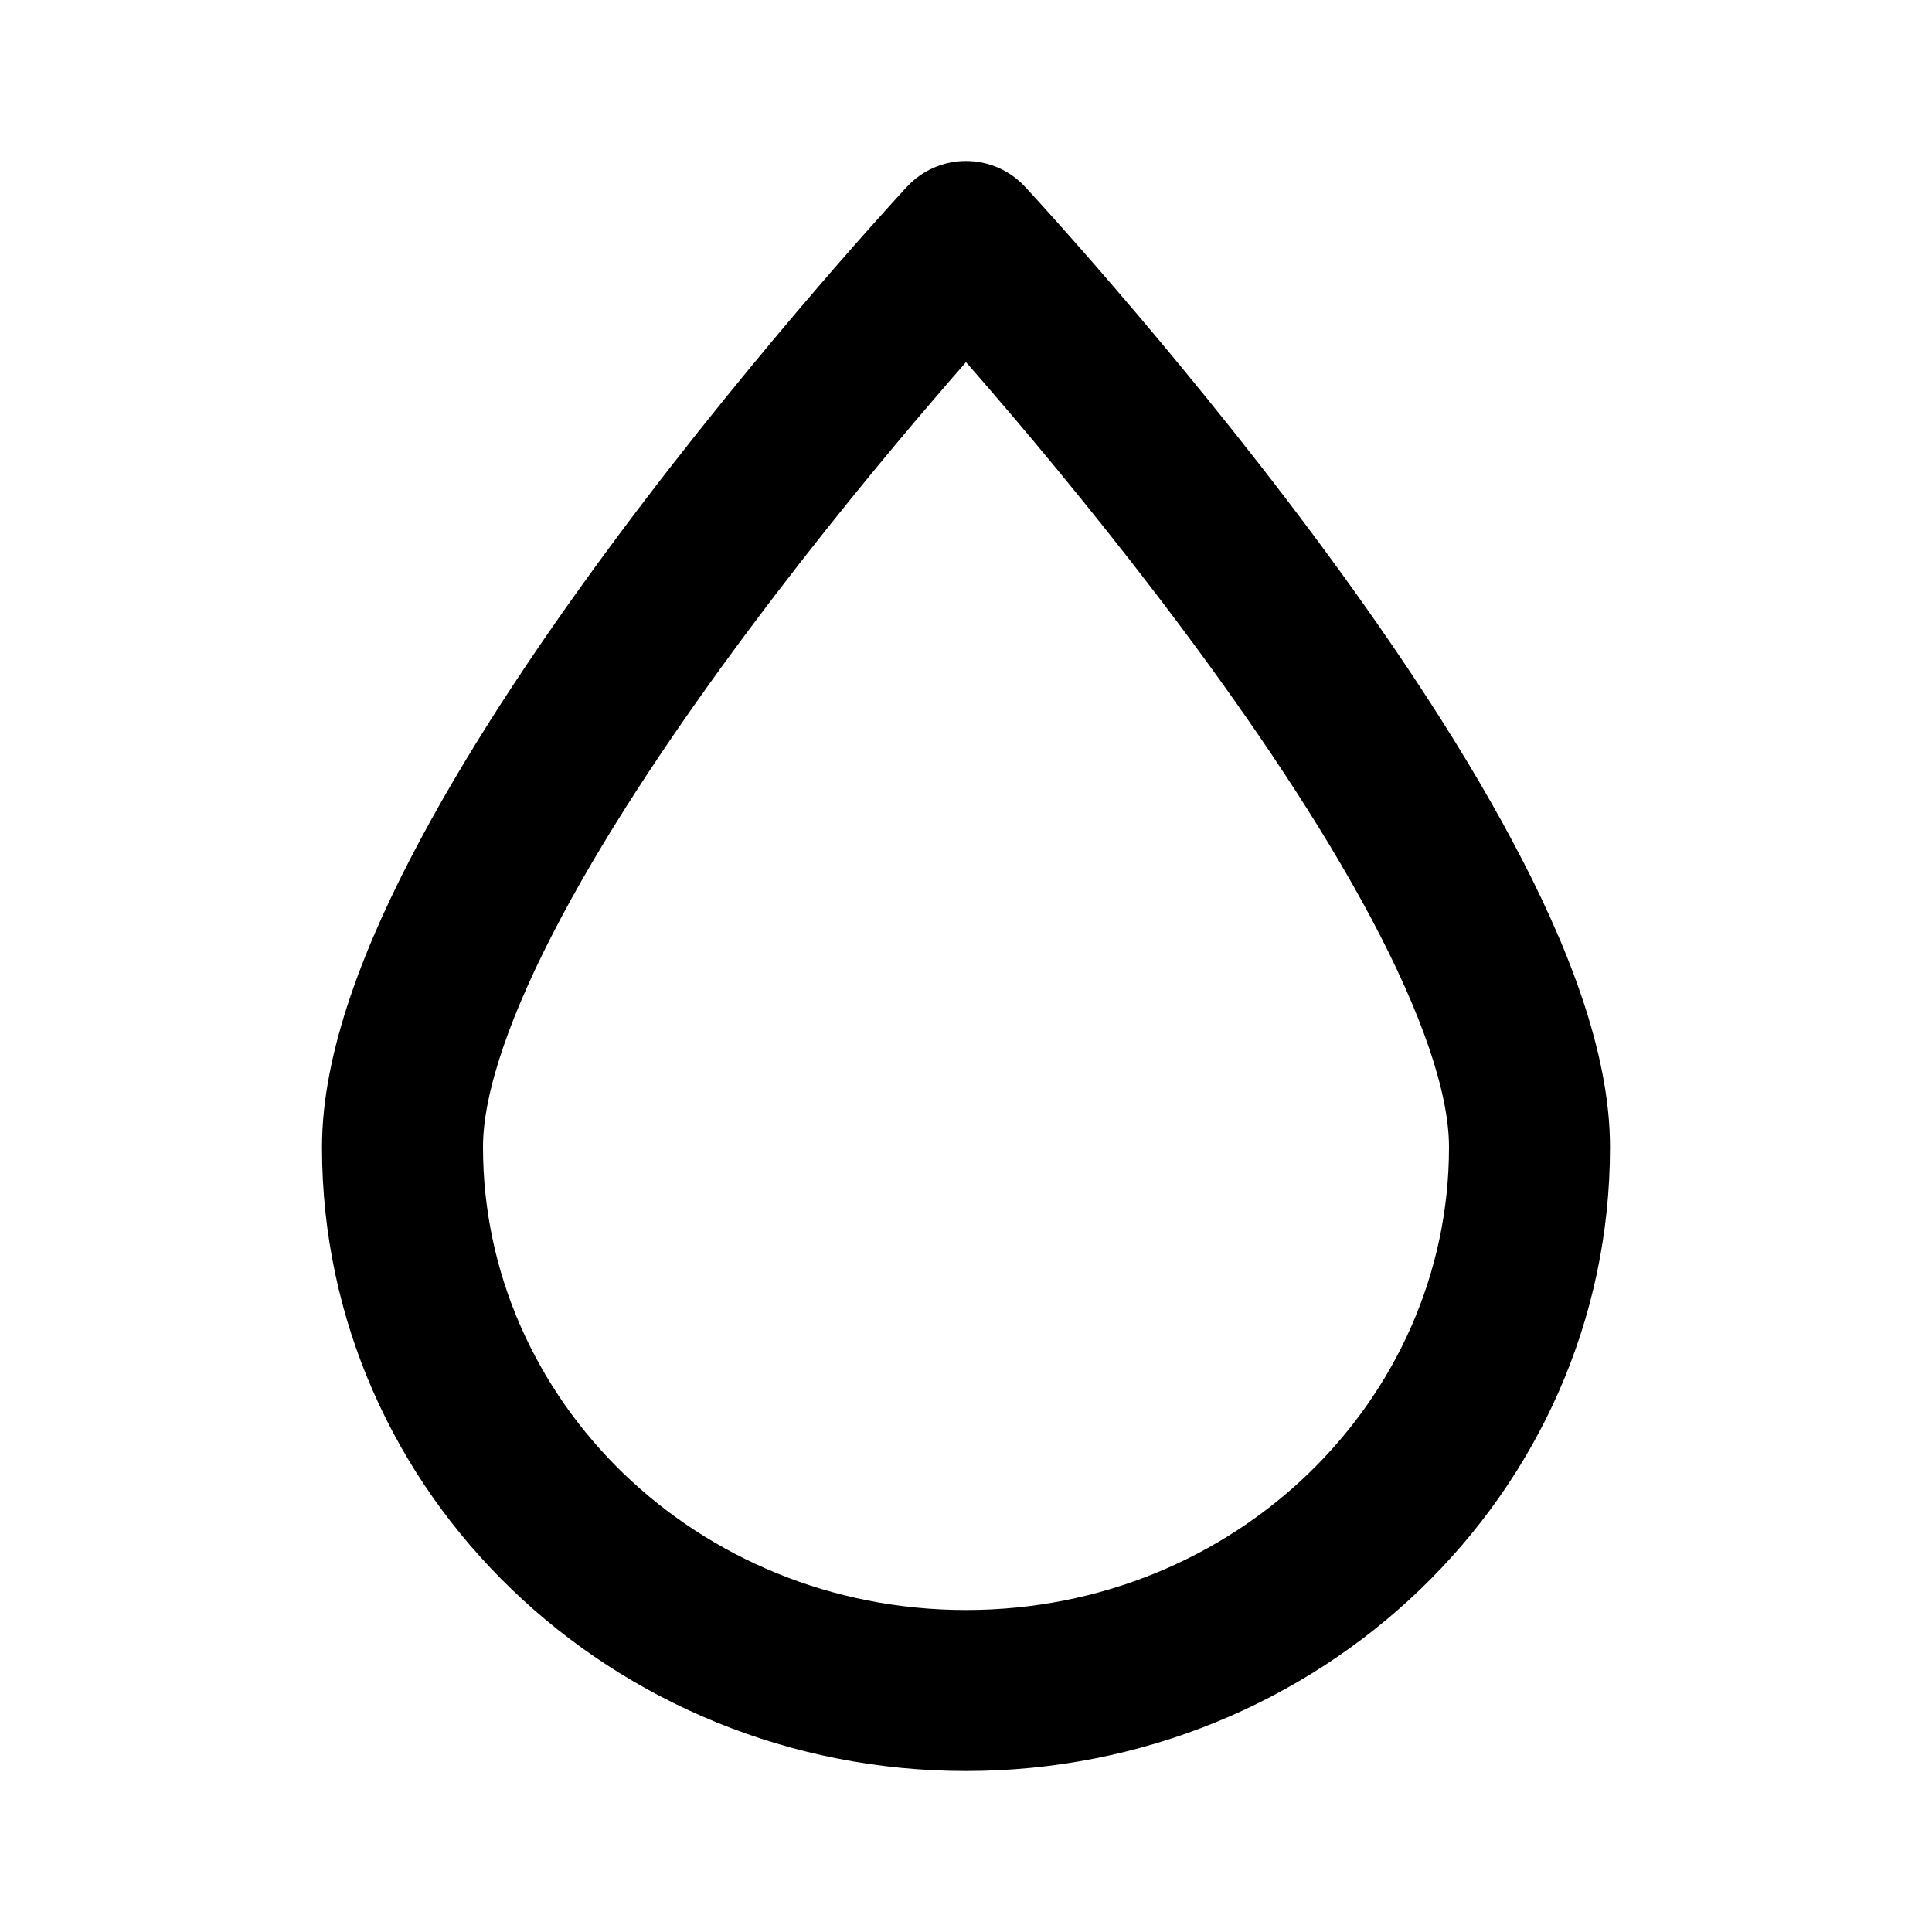
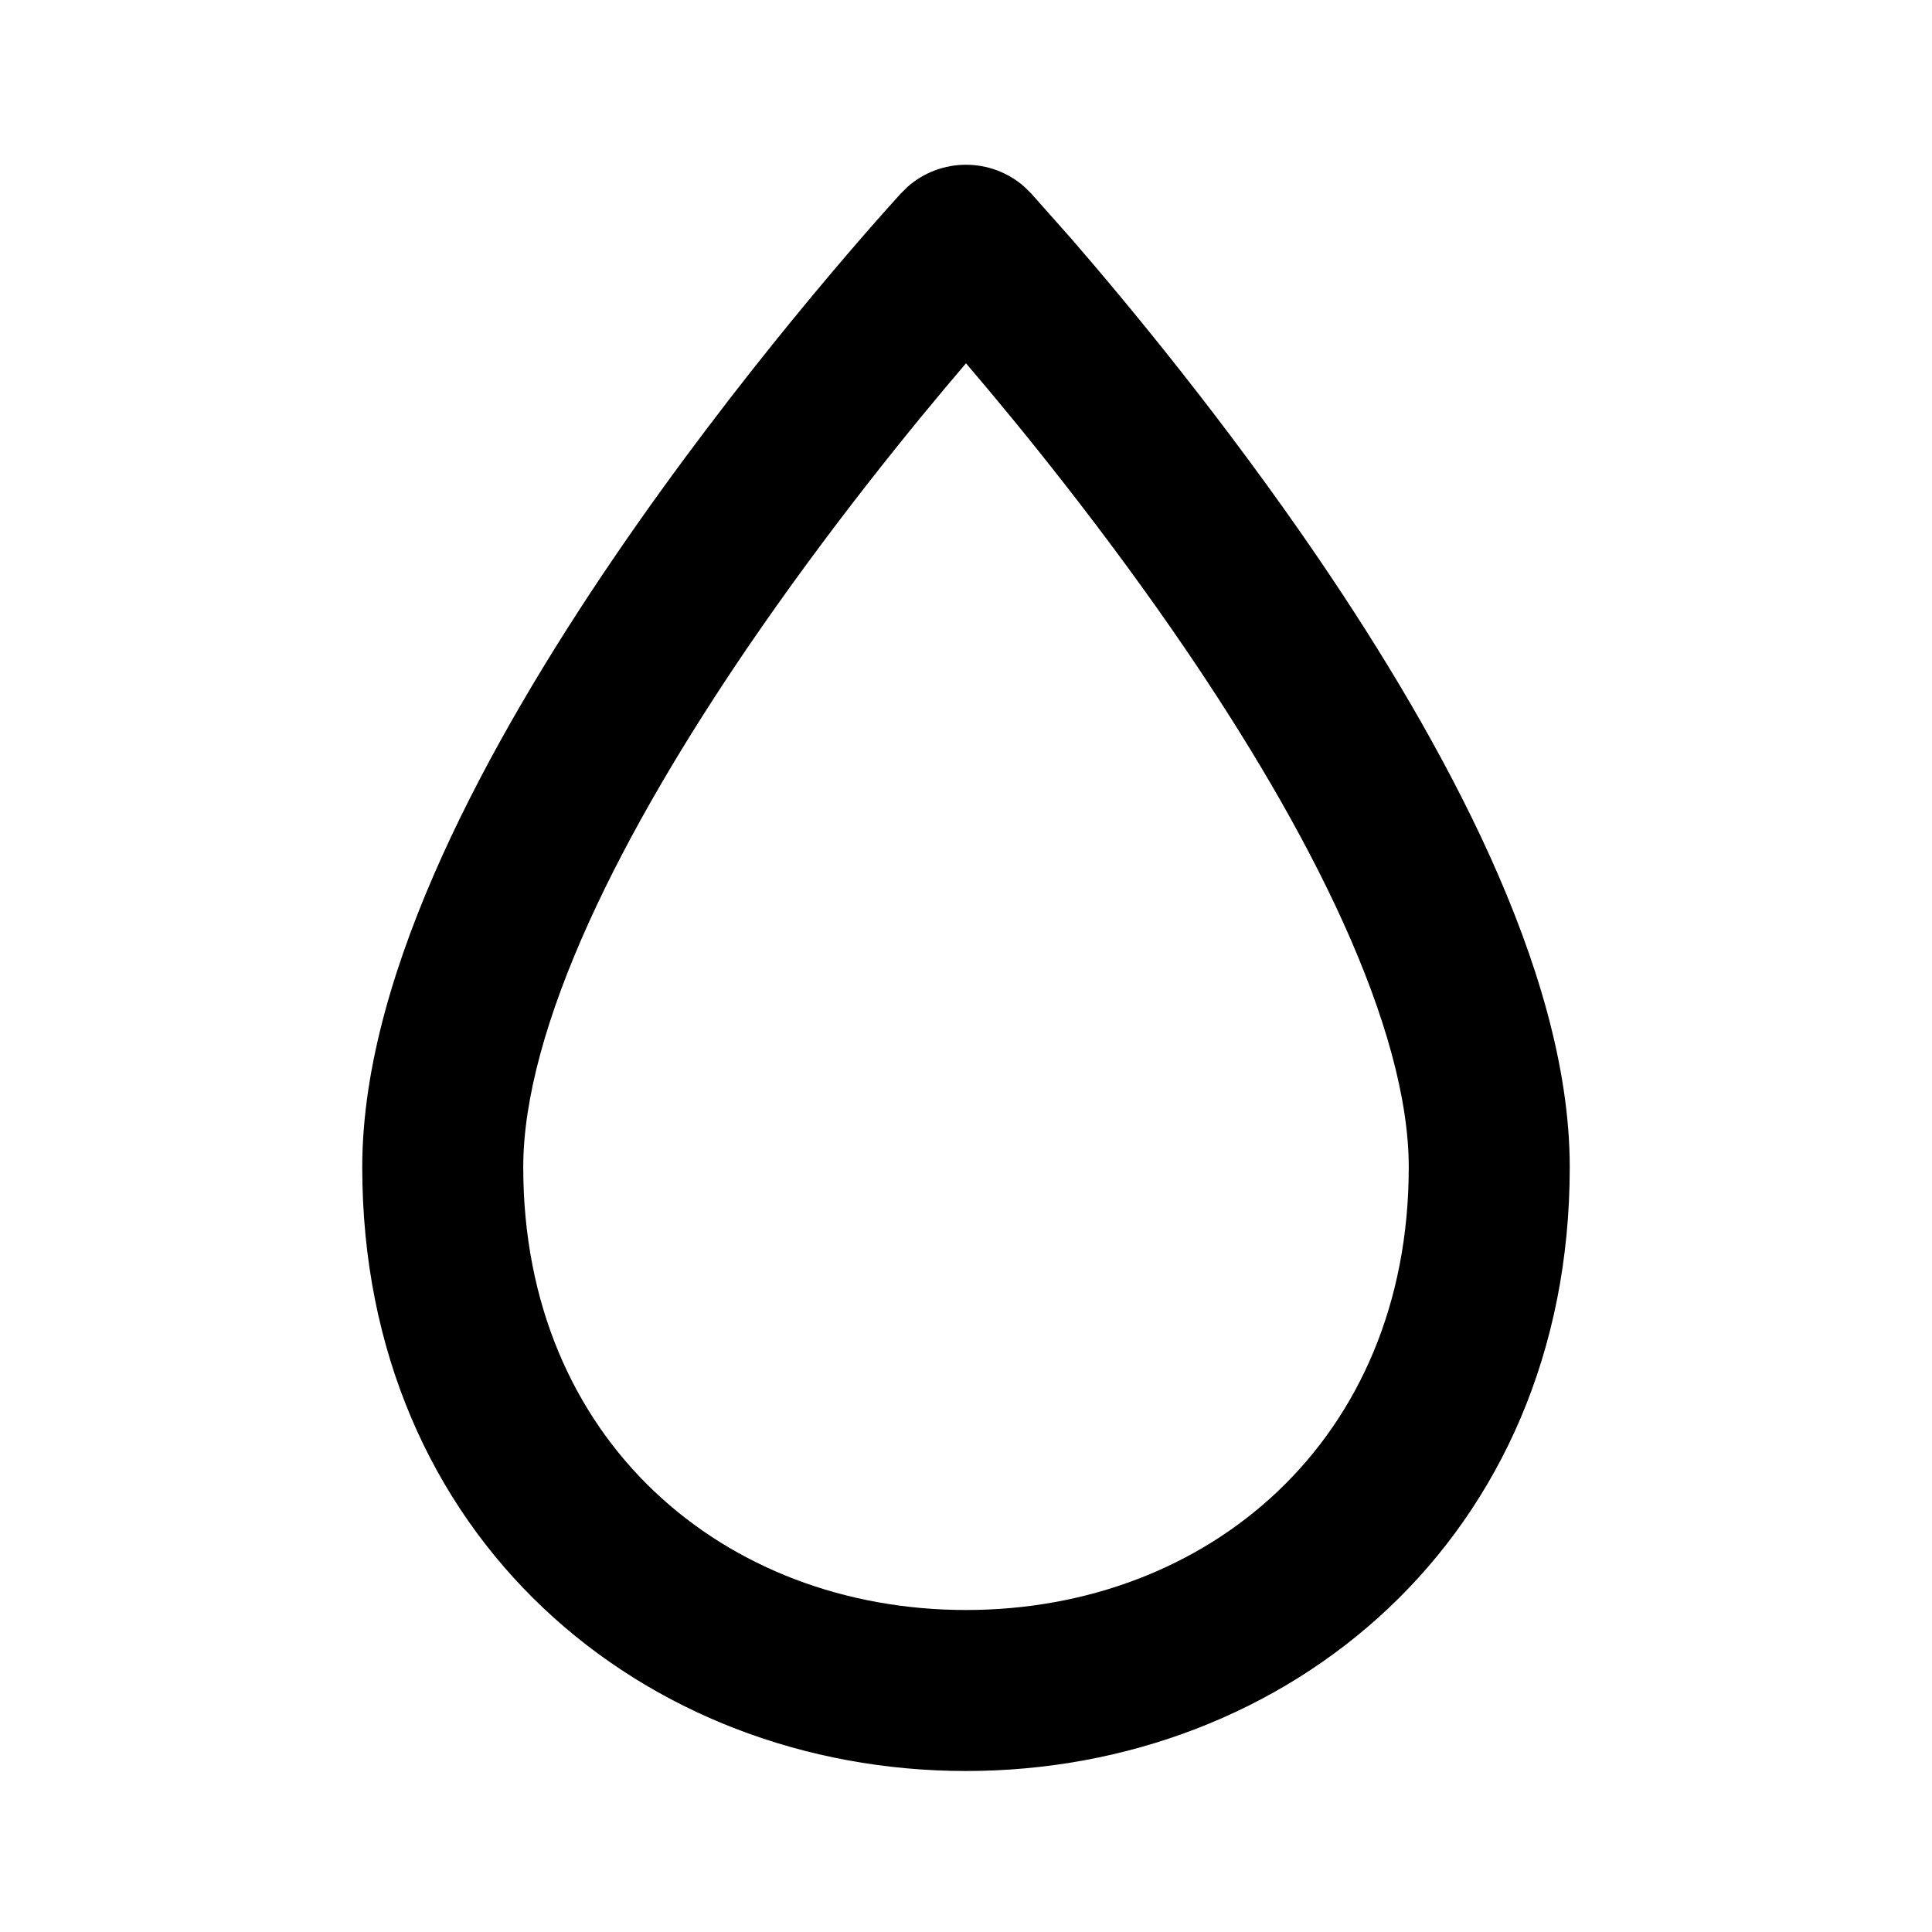
<svg xmlns="http://www.w3.org/2000/svg" viewBox="0 0 24 24" fill="currentColor">
-   <path fill-rule="evenodd" clip-rule="evenodd" d="M12 2C11.722 2 11.457 2.115 11.268 2.319L11.261 2.326L11.245 2.343L11.184 2.41C11.131 2.468 11.053 2.553 10.956 2.662C10.76 2.88 10.481 3.194 10.148 3.582C9.482 4.357 8.591 5.432 7.698 6.629C6.808 7.823 5.901 9.157 5.212 10.449C4.54 11.706 4 13.059 4 14.25C4 18.564 7.616 22 12 22C16.384 22 20 18.564 20 14.25C20 13.059 19.46 11.706 18.788 10.449C18.099 9.157 17.192 7.823 16.302 6.629C15.409 5.432 14.518 4.357 13.852 3.582C13.519 3.194 13.24 2.88 13.044 2.662C12.947 2.553 12.869 2.468 12.816 2.41L12.755 2.343L12.739 2.326L12.732 2.319C12.543 2.115 12.278 2 12 2ZM12 4.499C11.897 4.617 11.784 4.746 11.665 4.885C11.018 5.637 10.159 6.676 9.302 7.825C8.442 8.978 7.599 10.223 6.976 11.39C6.335 12.592 6 13.577 6 14.25C6 17.392 8.652 20 12 20C15.348 20 18 17.392 18 14.25C18 13.577 17.665 12.592 17.024 11.39C16.401 10.223 15.558 8.978 14.698 7.825C13.841 6.676 12.982 5.637 12.335 4.885C12.216 4.746 12.103 4.617 12 4.499Z" fill="currentColor" />
+   <path d="M17.5 14.5C17.5 13.65 17.206 12.608 16.685 11.458C16.17 10.321 15.466 9.151 14.727 8.064C13.722 6.589 12.676 5.304 12 4.513C11.324 5.304 10.278 6.589 9.273 8.064C8.534 9.151 7.83 10.321 7.315 11.458C6.794 12.608 6.5 13.65 6.5 14.5C6.5 17.898 9.001 20 12 20C14.999 20 17.5 17.898 17.5 14.5ZM19.5 14.5C19.5 19.102 16.001 22 12 22C7.999 22 4.5 19.102 4.5 14.5C4.5 13.24 4.921 11.897 5.493 10.633C6.072 9.355 6.842 8.081 7.62 6.938C9.176 4.653 10.818 2.813 11.188 2.406L11.273 2.322C11.686 1.955 12.314 1.955 12.727 2.322L12.812 2.406L13.308 2.965C13.998 3.761 15.213 5.225 16.38 6.938C17.158 8.081 17.928 9.355 18.507 10.633C19.079 11.897 19.5 13.24 19.5 14.5Z" fill="currentColor" />
</svg>
